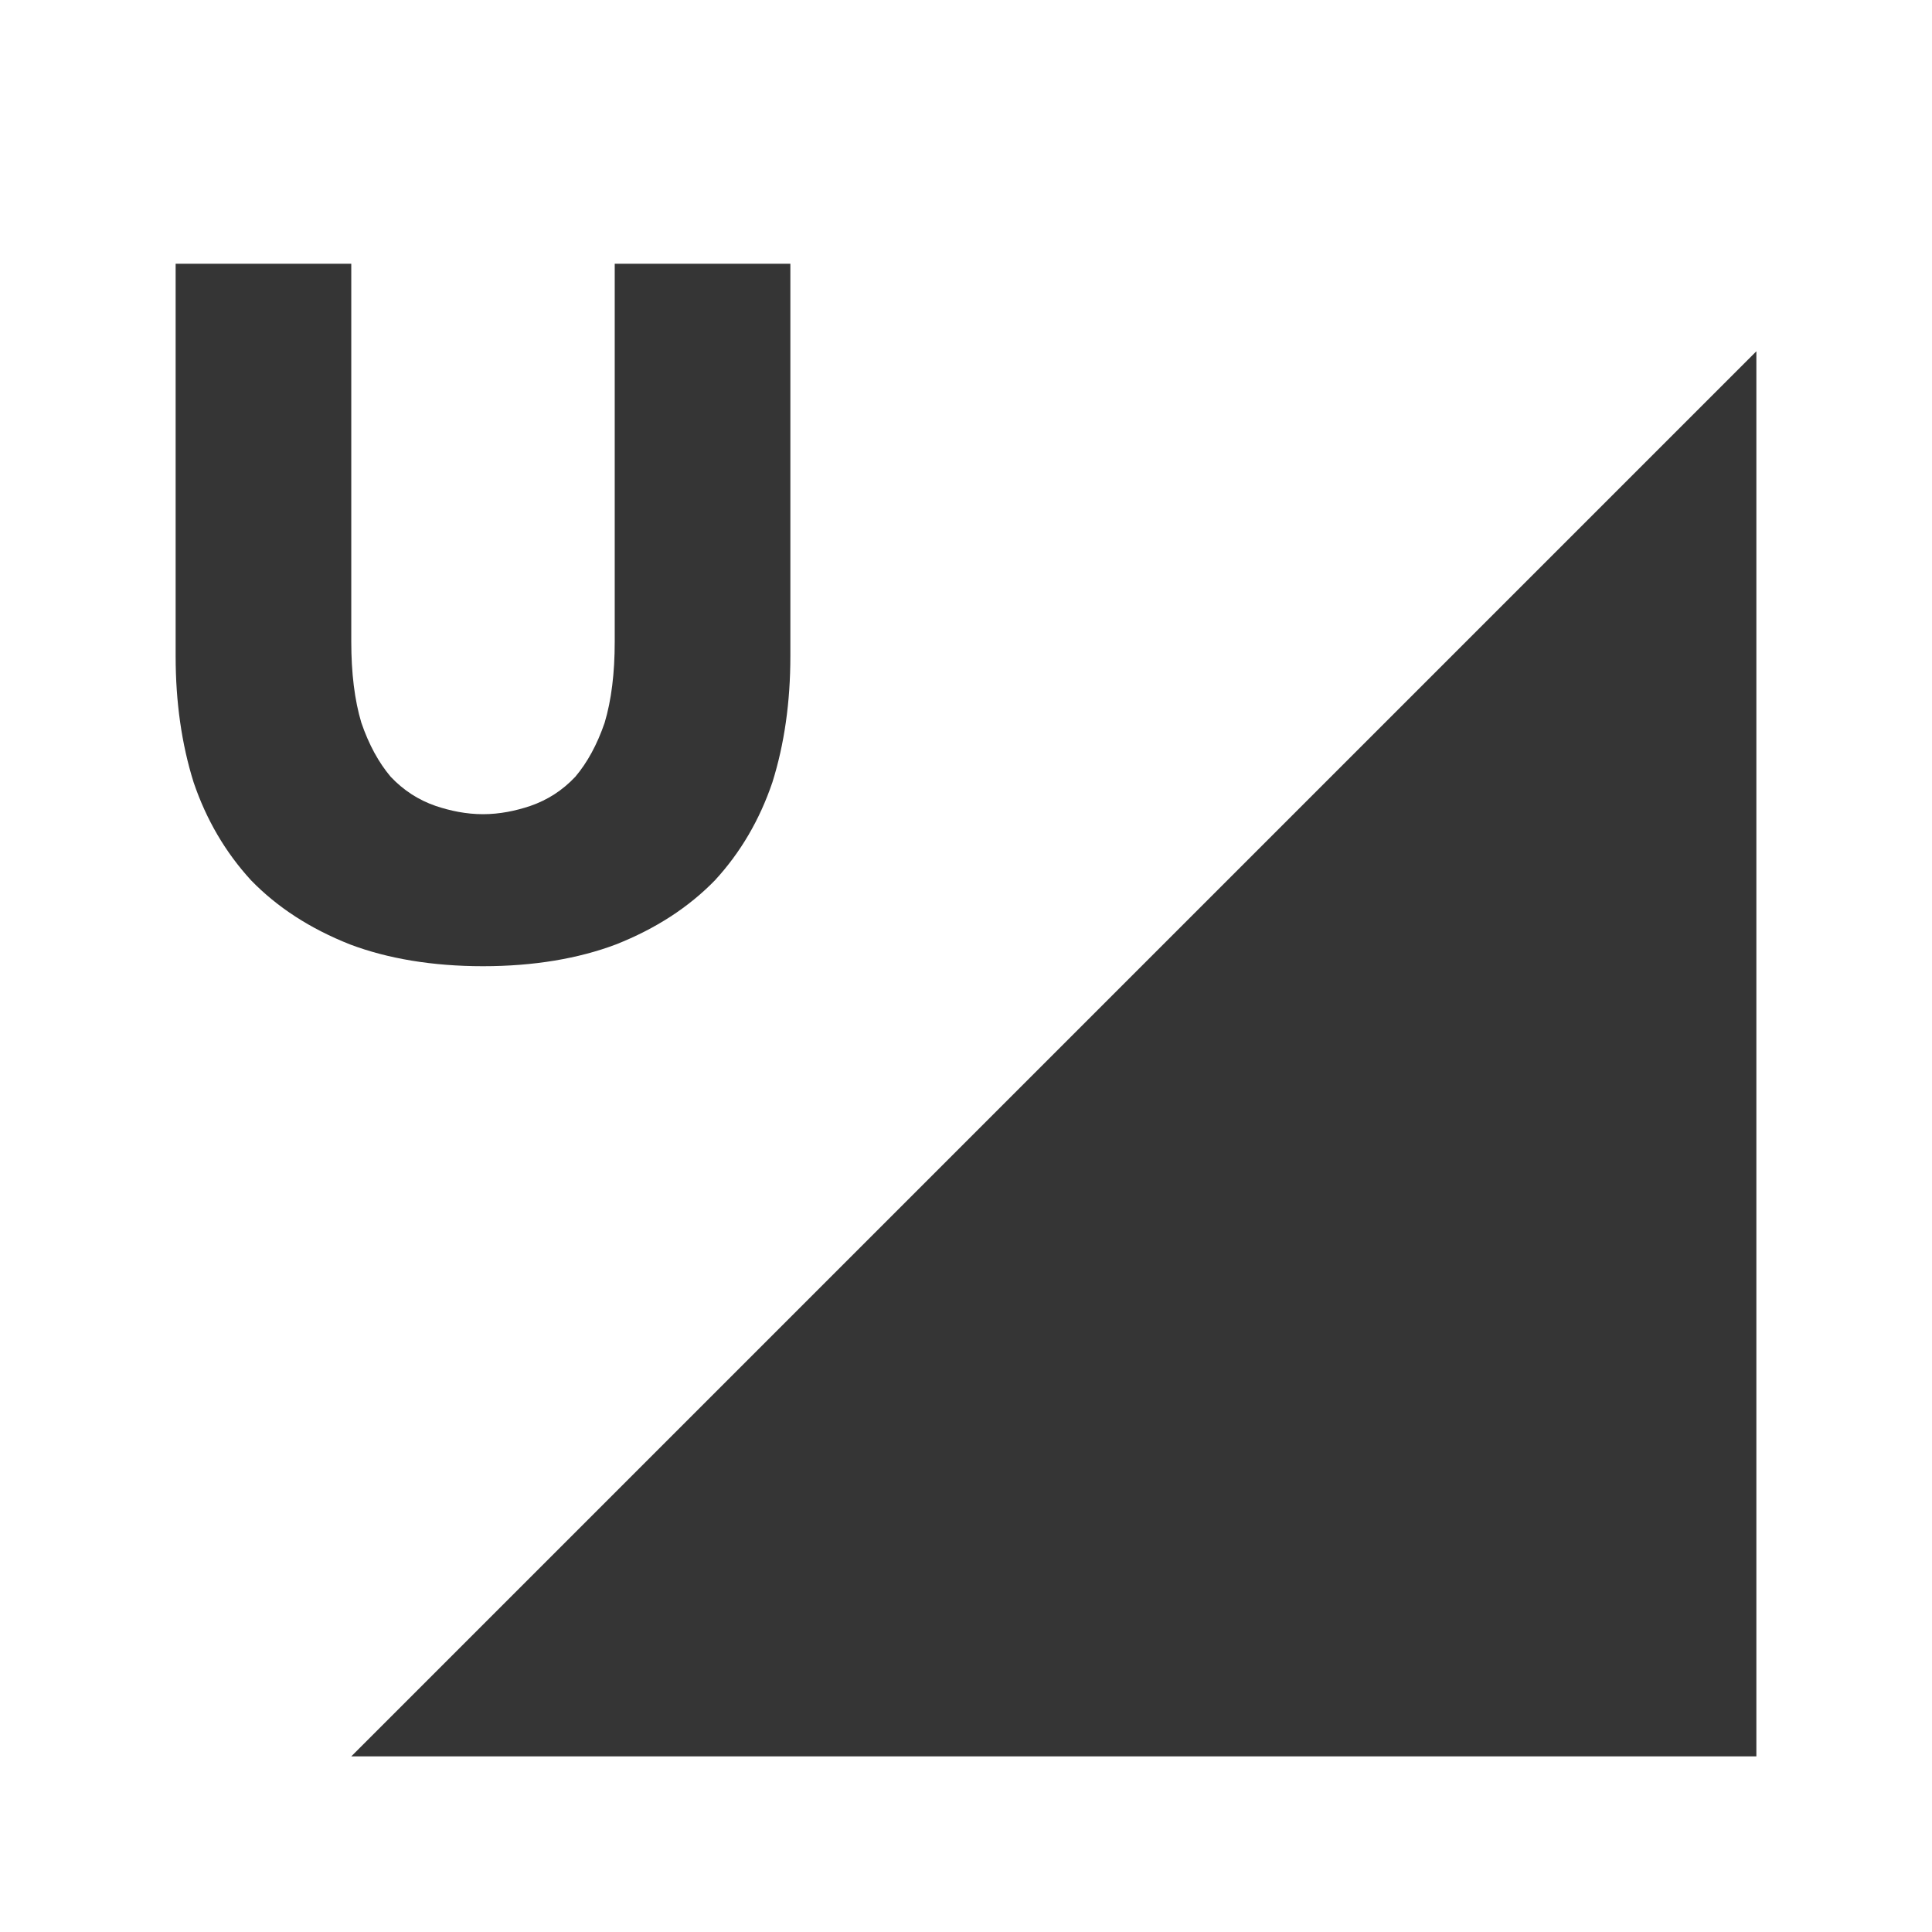
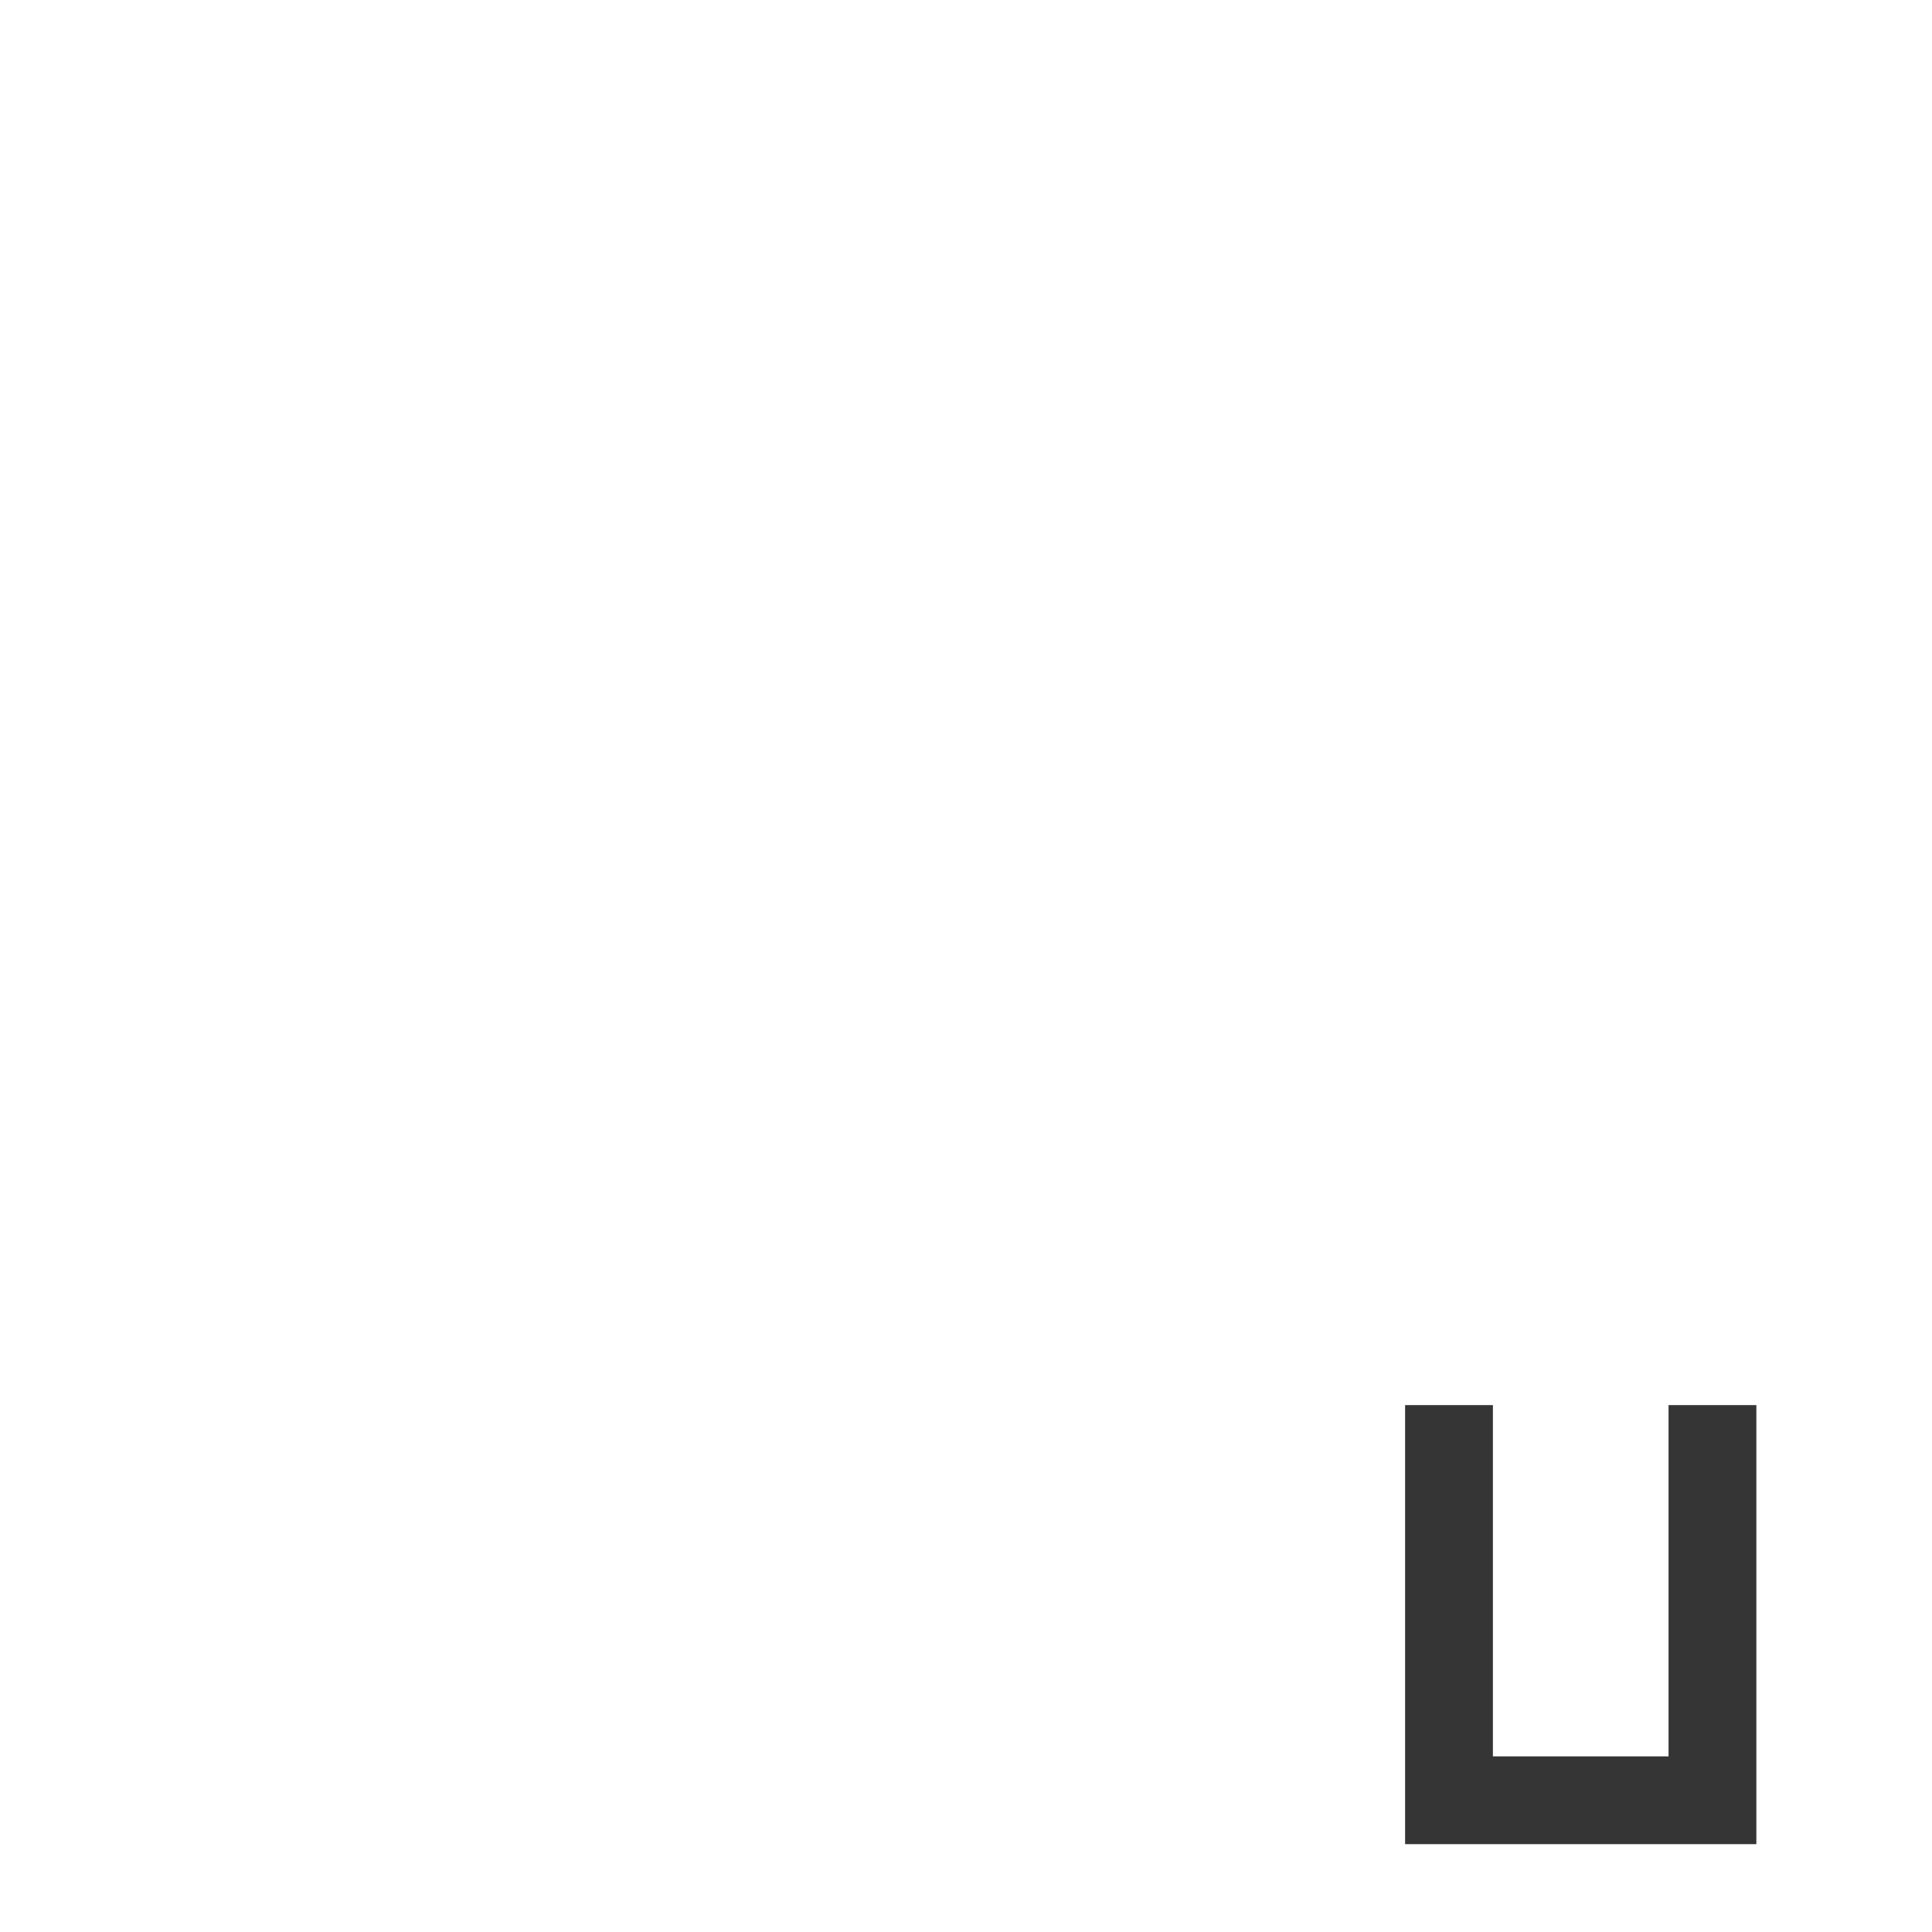
<svg xmlns="http://www.w3.org/2000/svg" viewBox="0 0 22 22">
-   <path d="m 20 20 0 -16 -16 16" style="fill:#353535;fill-opacity:1;stroke:none;fill-rule:evenodd" />
-   <g transform="translate(-0.9682208,-7.688625)" style="fill:#353535;fill-opacity:1;stroke:none">
-     <path d="m 3 11.06 0 4.469 c 0 0.521 0.068 1 0.205 1.437 0.145 0.427 0.364 0.799 0.654 1.115 0.299 0.308 0.674 0.551 1.127 0.73 0.426 0.161 0.936 0.248 1.514 0.248 0.578 0 1.088 -0.087 1.514 -0.248 c 0.453 -0.179 0.828 -0.423 1.127 -0.73 0.291 -0.316 0.509 -0.688 0.654 -1.115 0.137 -0.436 0.205 -0.916 0.205 -1.437 l 0 -4.469 -2 0 0 4.303 c 0 0.359 -0.038 0.667 -0.115 0.924 -0.085 0.248 -0.197 0.453 -0.334 0.615 -0.145 0.154 -0.315 0.264 -0.512 0.332 -0.167 0.056 -0.349 0.094 -0.539 0.094 c -0.19 0 -0.372 -0.038 -0.539 -0.094 c -0.197 -0.068 -0.366 -0.178 -0.512 -0.332 -0.137 -0.162 -0.249 -0.367 -0.334 -0.615 -0.077 -0.256 -0.115 -0.565 -0.115 -0.924 l 0 -4.303 z" transform="translate(-0.0317792,-0.3680156)" />
-   </g>
+   <path style="fill:#353535;fill-opacity:1;stroke:none;fill-rule:evenodd" d="m 16 16 c 0 1.667 0 3.333 0 5 1.333 0 2.667 0 4 0 0 -1.667 0 -3.333 0 -5 -0.333 0 -0.667 0 -1 0 0 1.333 0 2.667 0 4 -0.667 0 -1.333 0 -2 0 0 -1.333 0 -2.667 0 -4 -0.333 0 -0.667 0 -1 0 z" />
</svg>
